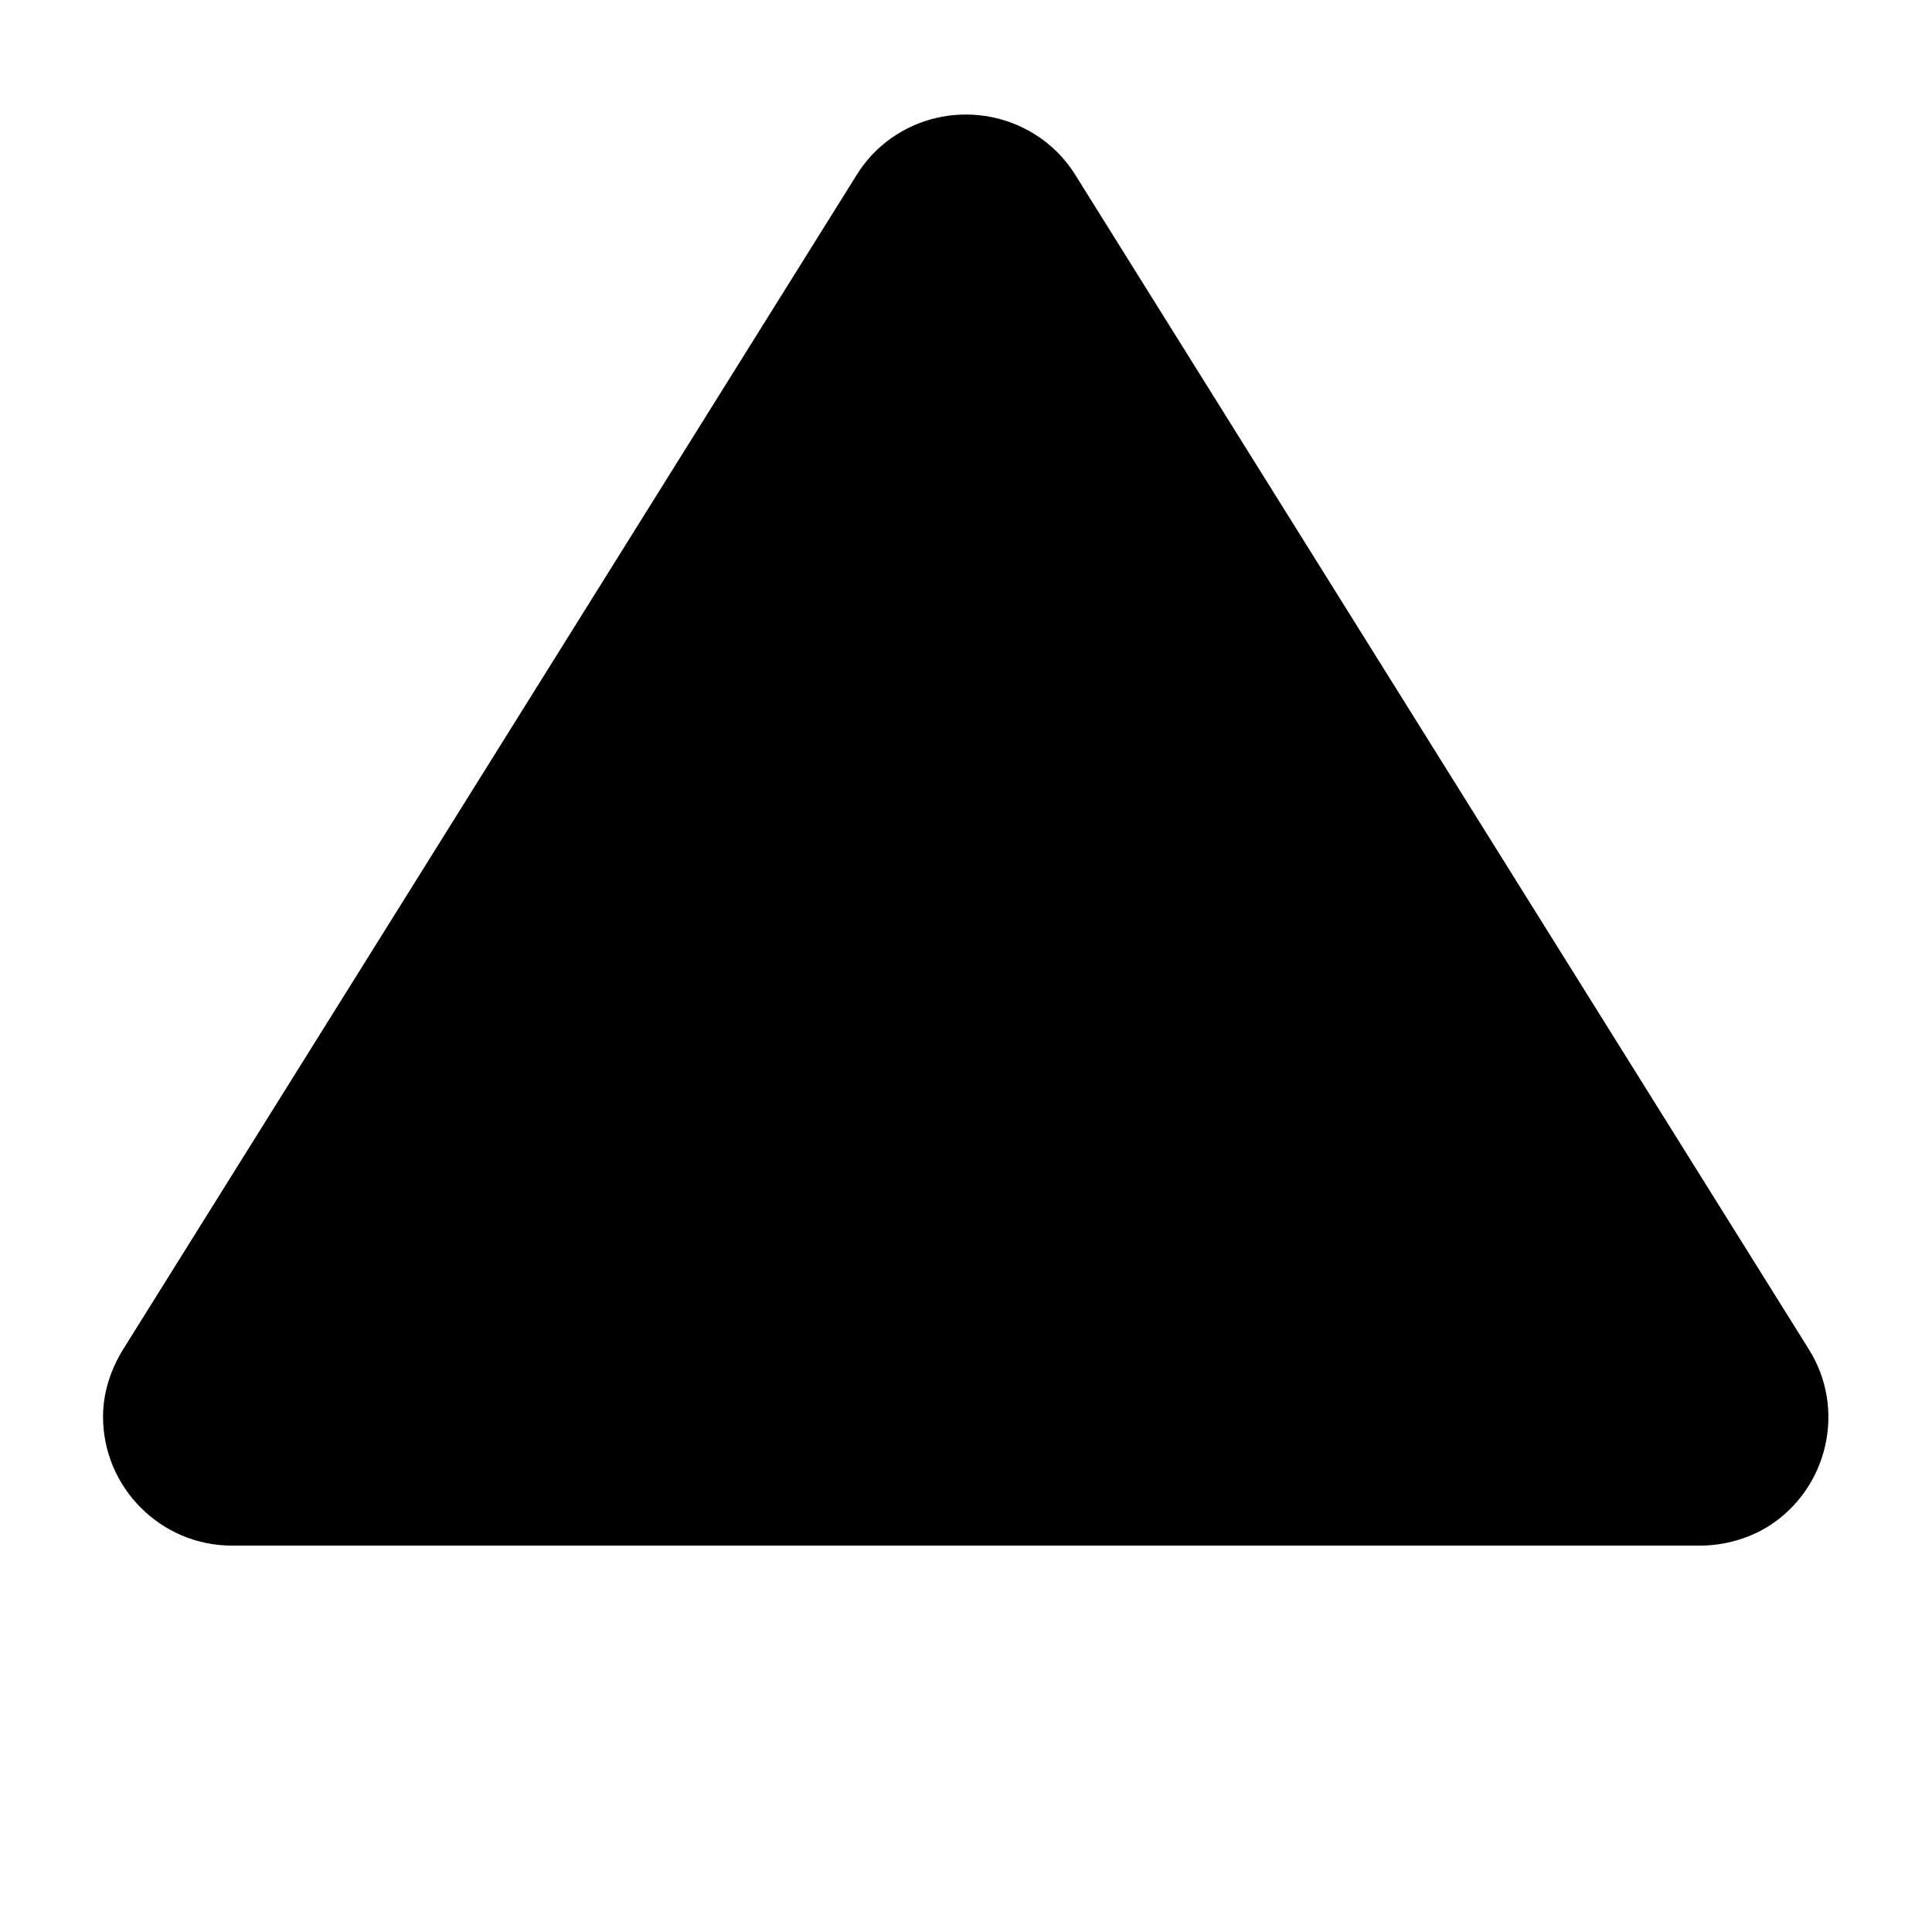
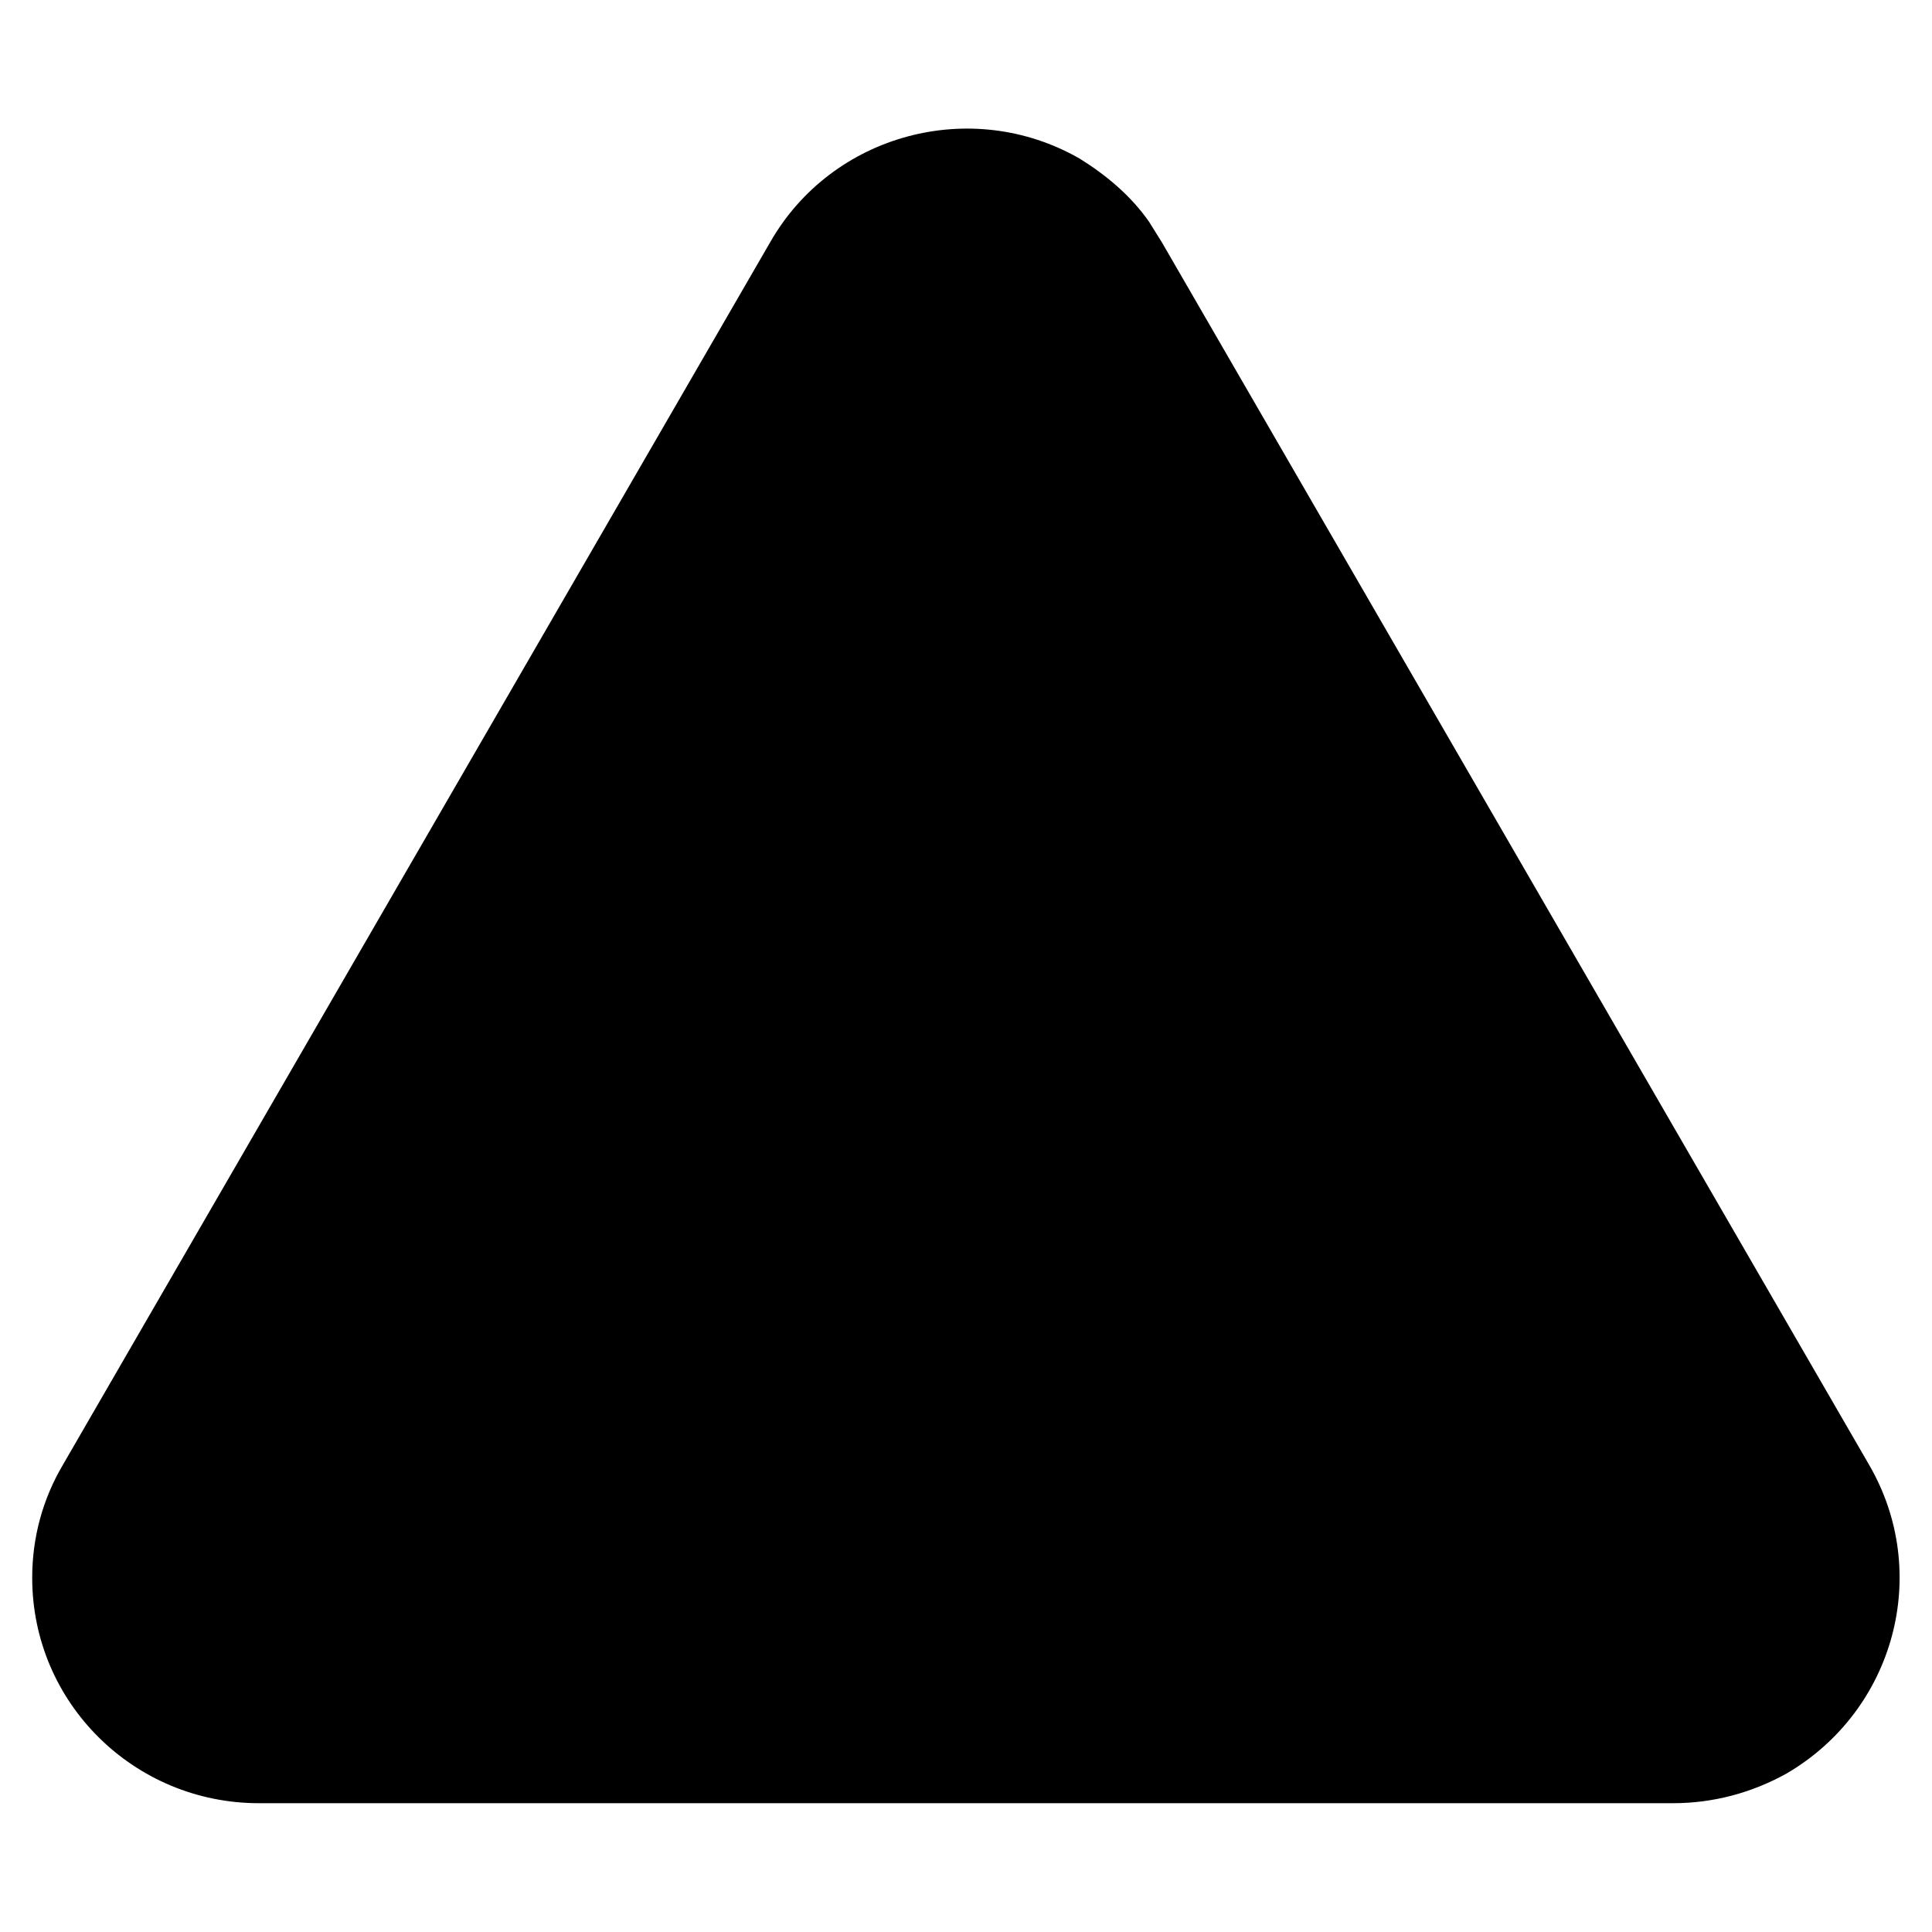
<svg xmlns="http://www.w3.org/2000/svg" viewBox="0 0 15 15">
-   <path d="M8.35 1.36L14.04 10.47C14.34 10.94 14.19 11.56 13.73 11.85C13.57 11.95 13.38 12 13.2 12L1.8 12C1.25 12 0.8 11.55 0.8 11C0.8 10.81 0.86 10.63 0.96 10.47L6.65 1.36C6.94 0.89 7.56 0.75 8.03 1.04C8.16 1.12 8.27 1.23 8.35 1.36Z" />
+   <path d="M9.02 1.88L14.51 11.37C15 12.21 14.71 13.28 13.87 13.77C13.6 13.92 13.3 14 12.99 14L2.01 14C1.04 14 0.25 13.22 0.25 12.25C0.25 11.94 0.33 11.64 0.49 11.37L5.98 1.88C6.46 1.04 7.54 0.75 8.38 1.23C8.59 1.36 8.78 1.52 8.92 1.72L9.02 1.88Z" />
</svg>
